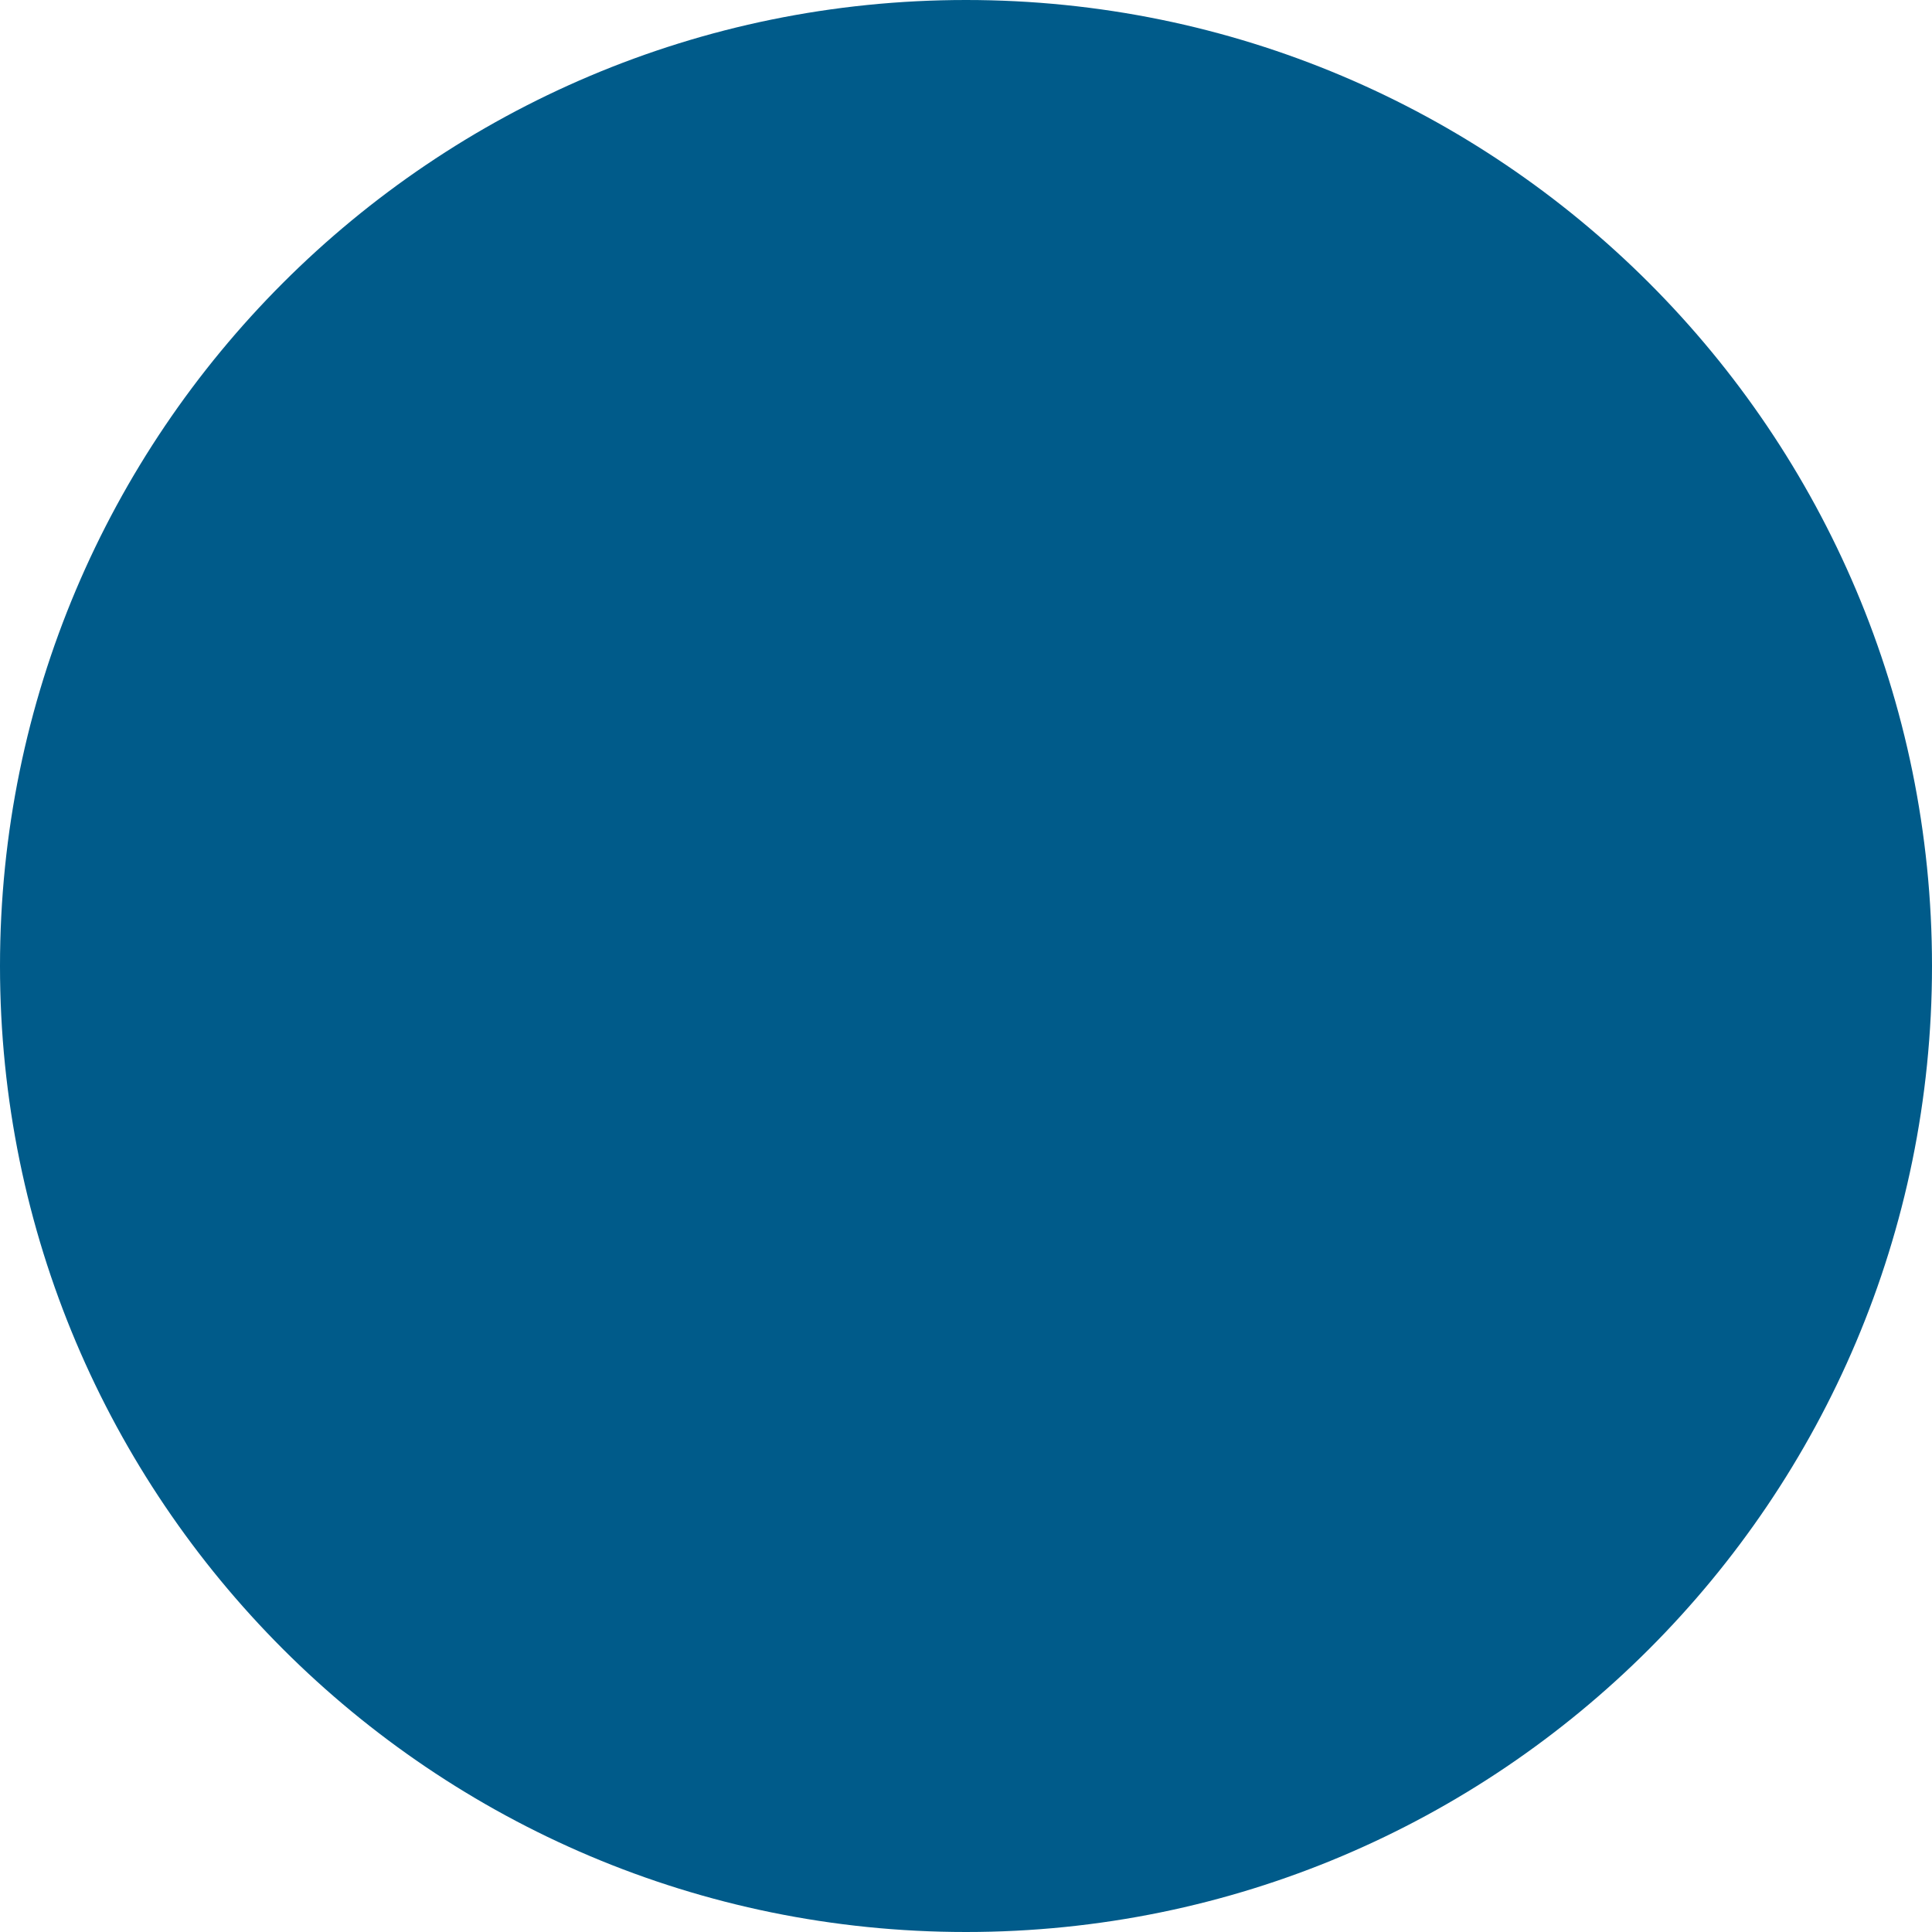
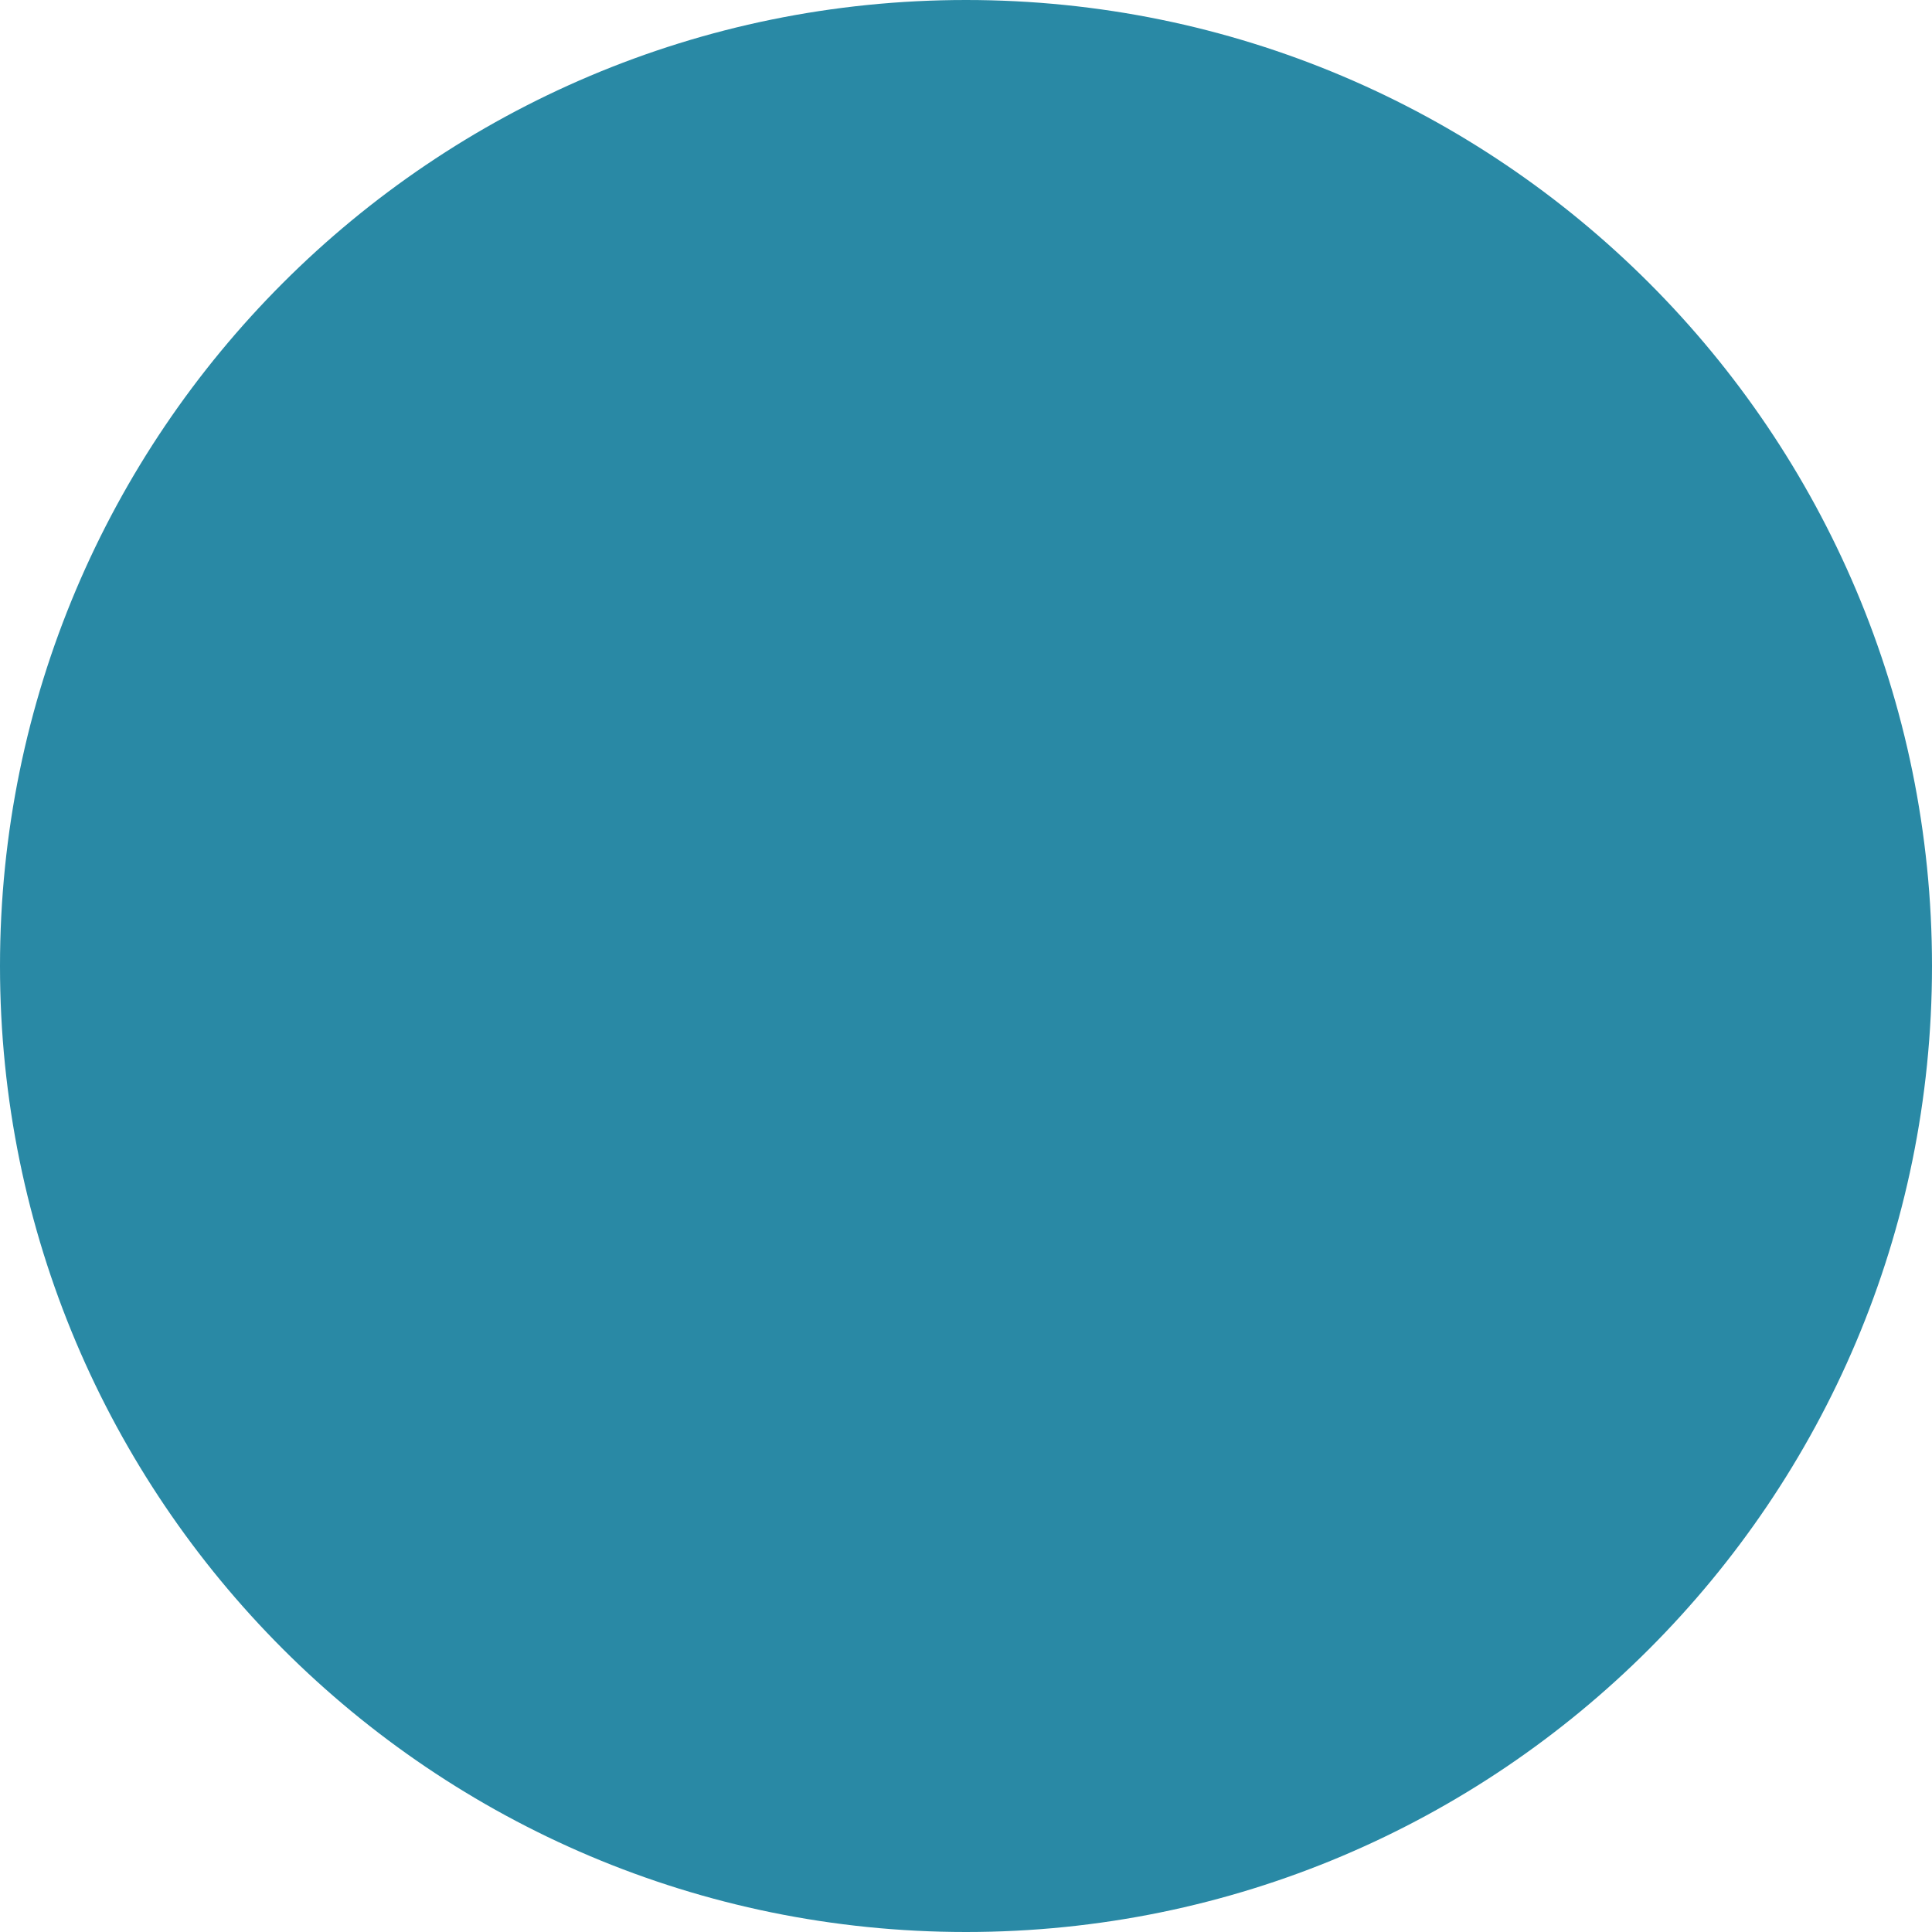
<svg xmlns="http://www.w3.org/2000/svg" preserveAspectRatio="xMidYMid" width="5" height="5" viewBox="0 0 5 5">
  <defs>
    <style>
      .cls-1 {
-         fill: #005b8a;
+         fill: #2989a5;
      }
    </style>
  </defs>
  <circle cx="2.5" cy="2.5" r="2.5" class="cls-1" />
</svg>
